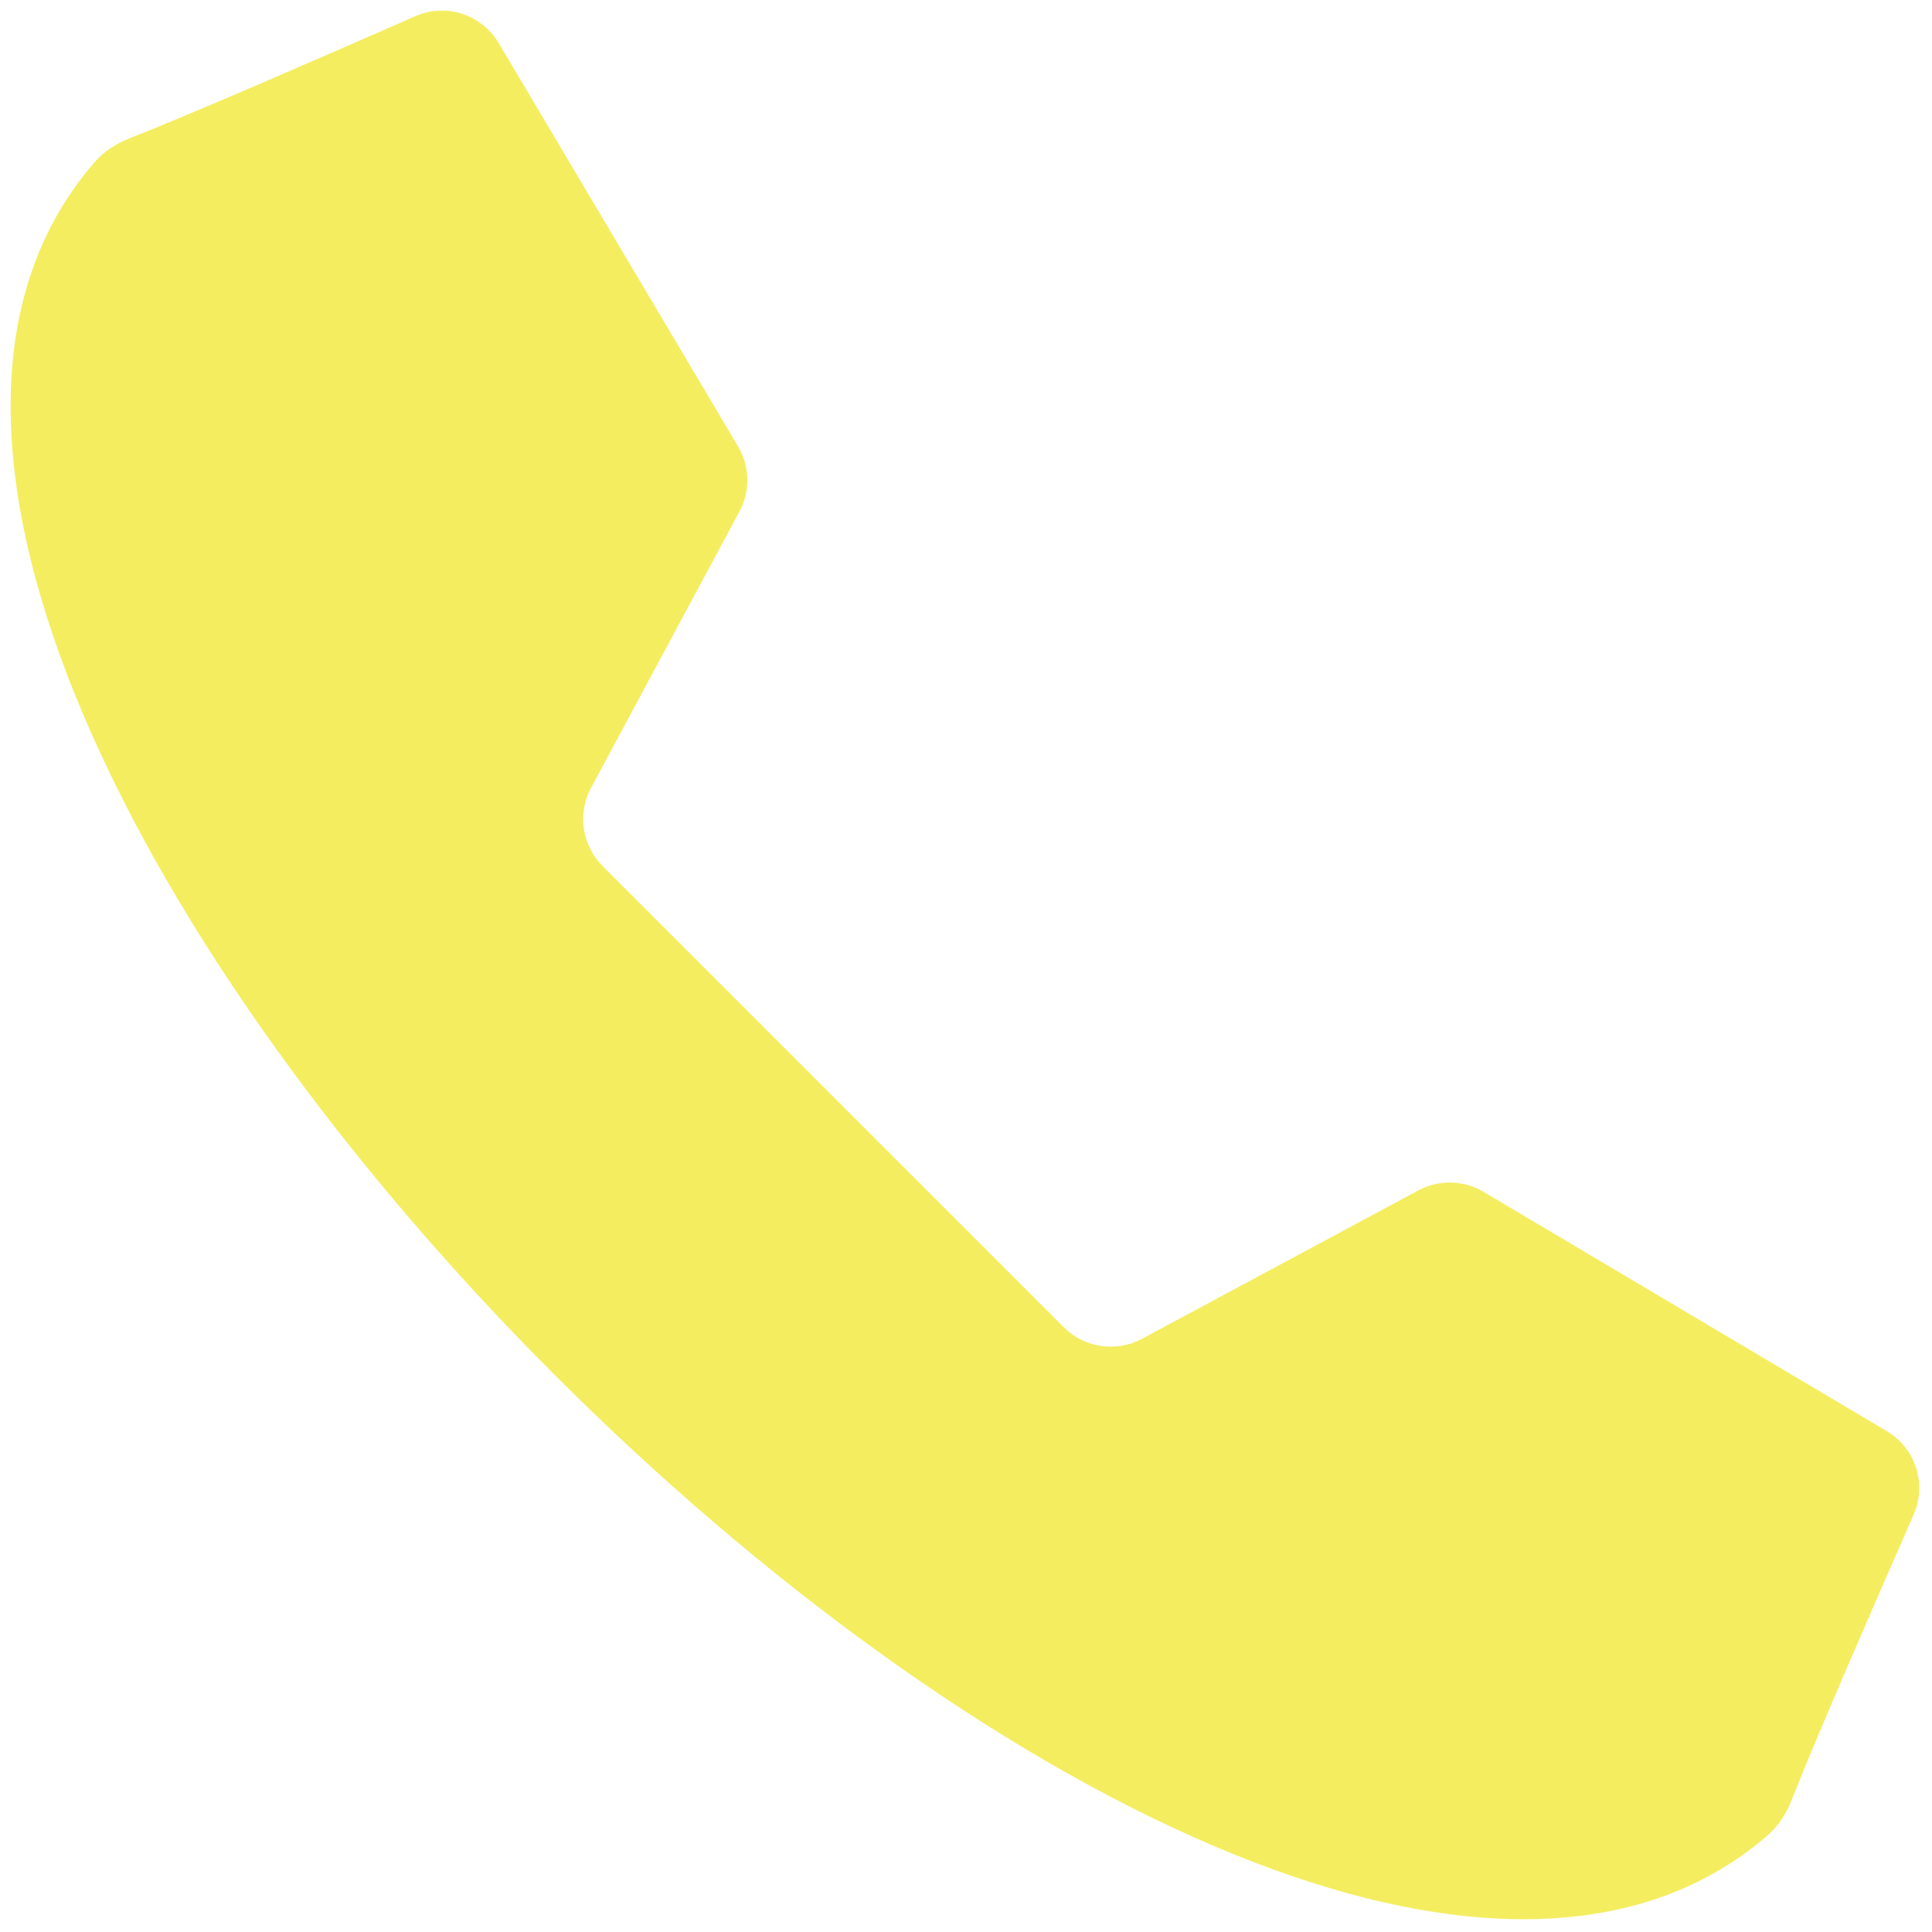
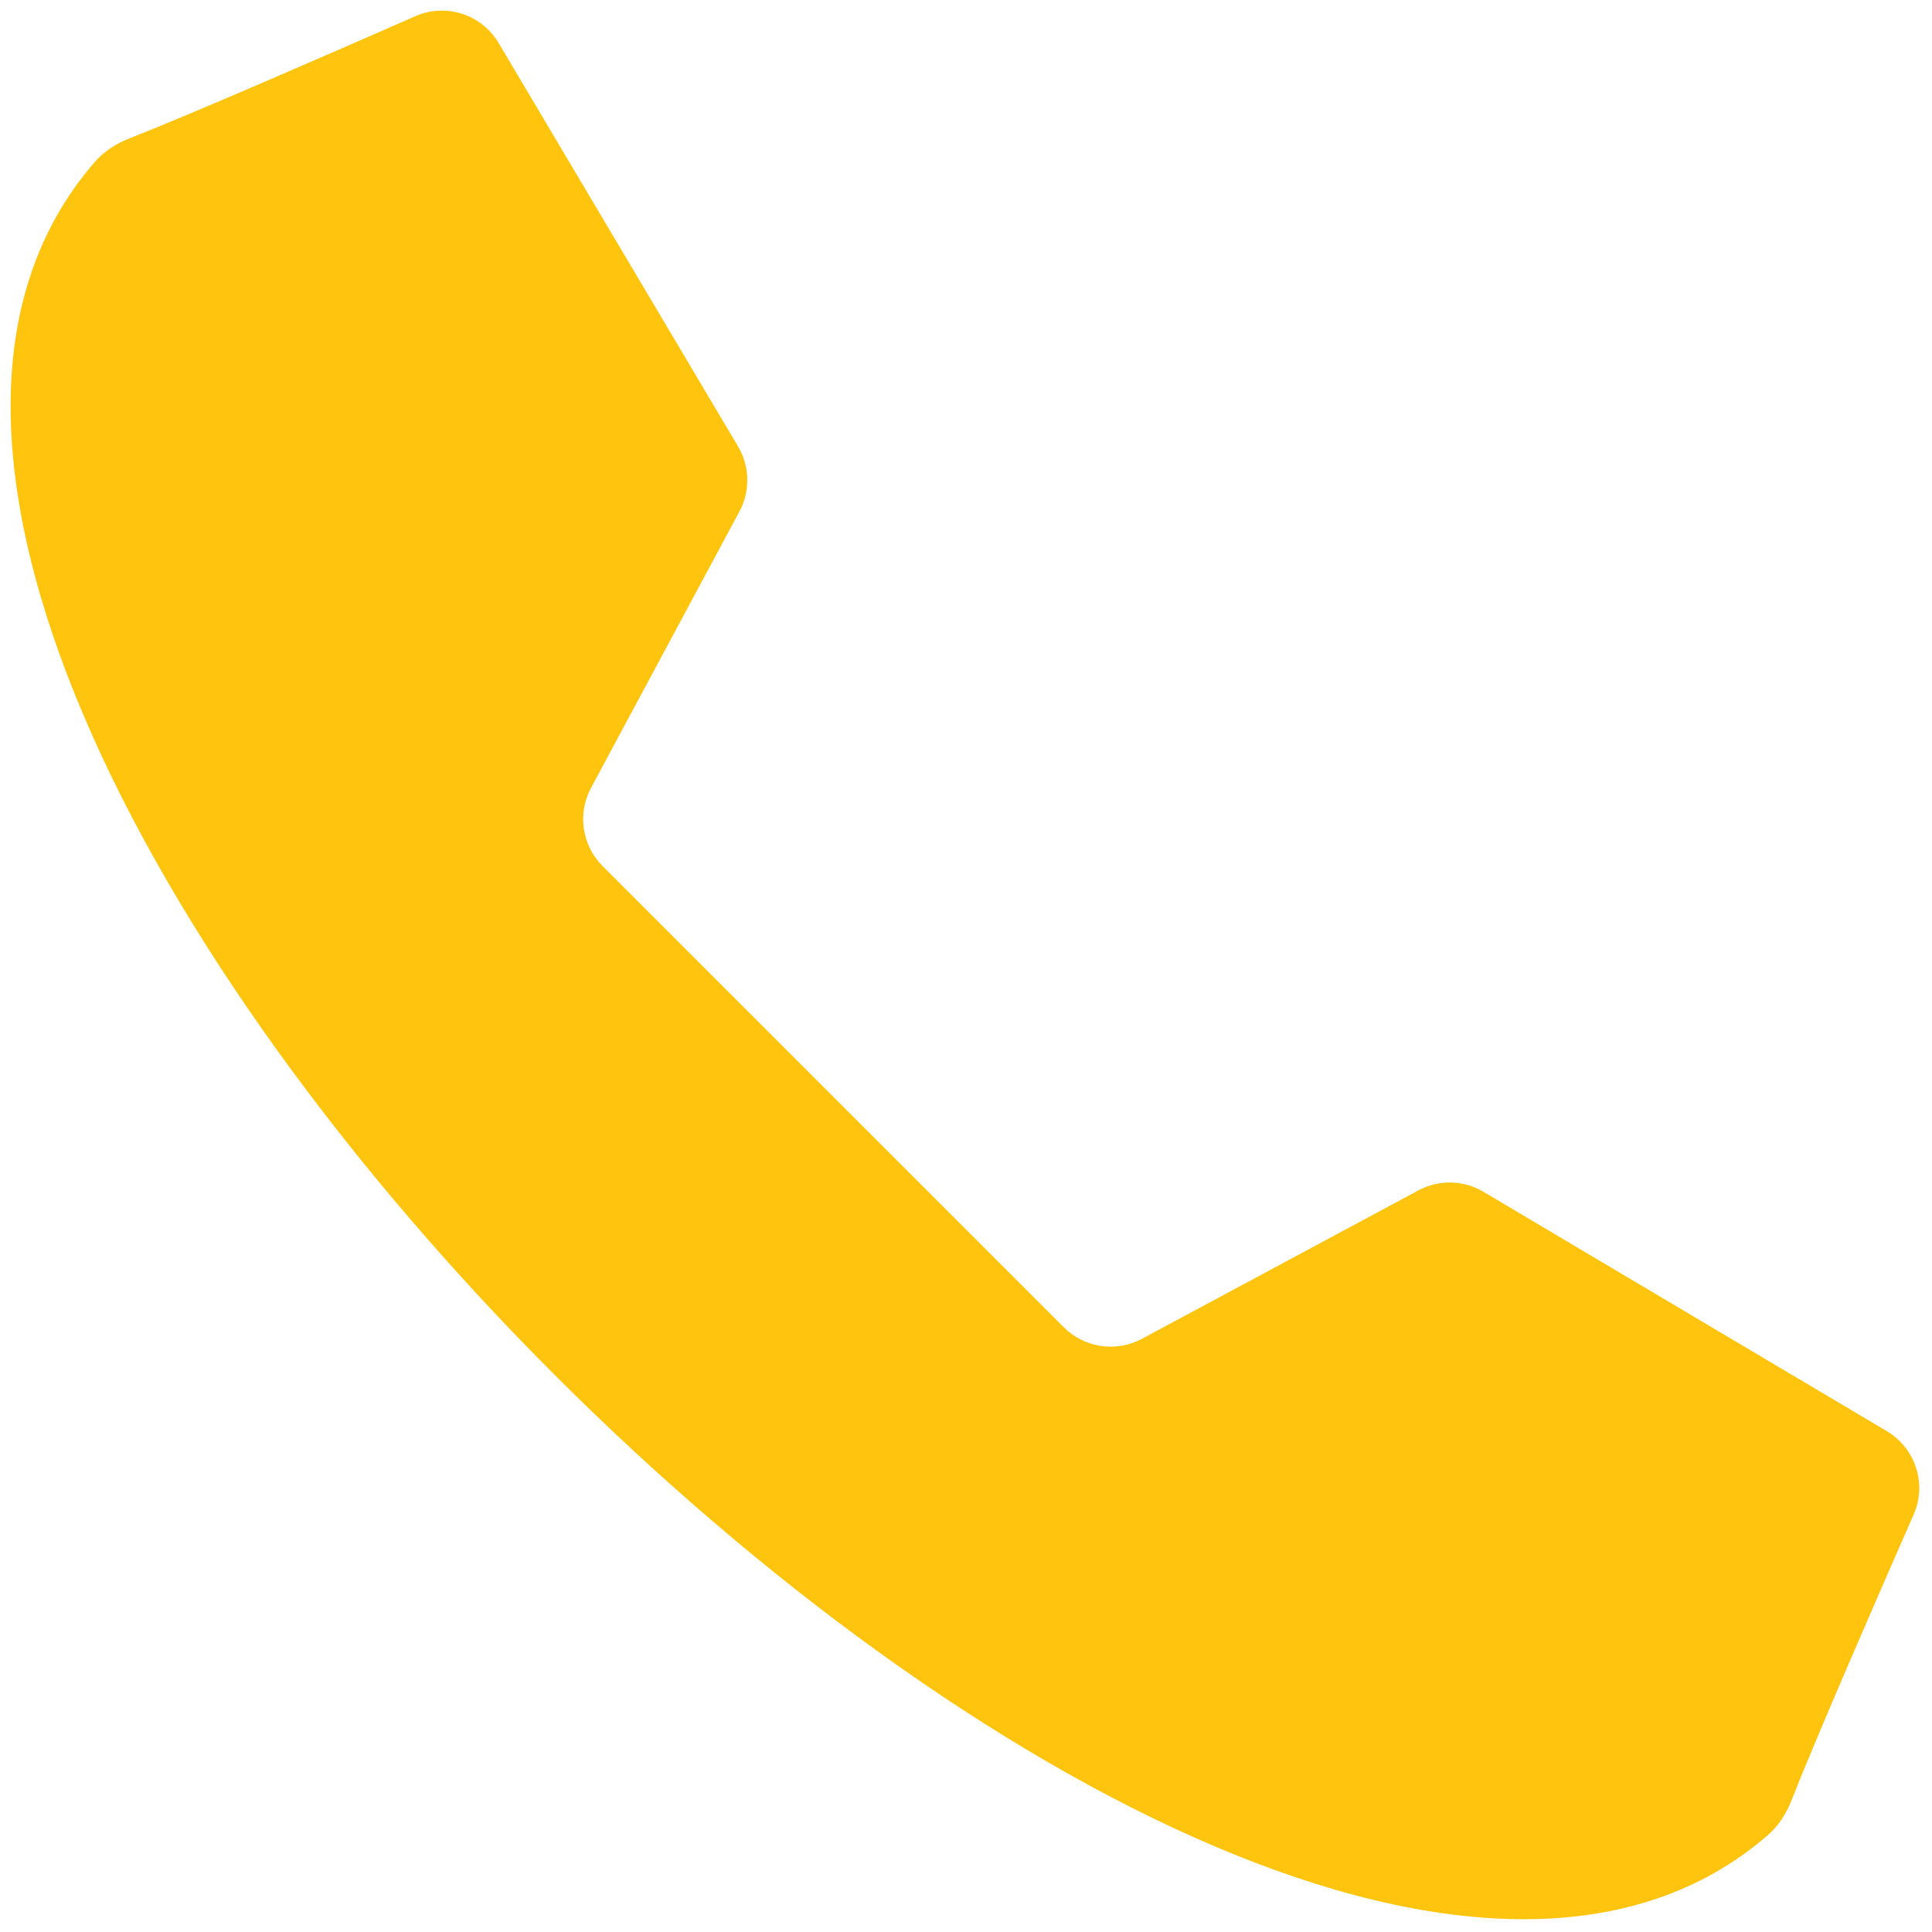
<svg xmlns="http://www.w3.org/2000/svg" version="1.1" width="256" height="256" viewBox="0 0 256 256" xml:space="preserve">
  <defs>
</defs>
  <g style="stroke: none; stroke-width: 0; stroke-dasharray: none; stroke-linecap: butt; stroke-linejoin: miter; stroke-miterlimit: 10; fill: none; fill-rule: nonzero; opacity: 1;" transform="translate(1.406593 1.406593) scale(2.81 2.81)">
-     <path d="M 38.789 51.211 l 10.876 10.876 c 0.974 0.974 2.471 1.194 3.684 0.543 l 13.034 -6.997 c 0.964 -0.518 2.129 -0.493 3.07 0.066 l 19.017 11.285 c 1.357 0.805 1.903 2.489 1.268 3.933 c -1.625 3.698 -4.583 10.476 -5.758 13.473 c -0.247 0.631 -0.615 1.209 -1.127 1.652 c -12.674 10.986 -37.89 -2.4 -57.191 -21.701 C 6.358 45.039 -7.028 19.823 3.958 7.149 c 0.444 -0.512 1.022 -0.88 1.652 -1.127 c 2.996 -1.175 9.775 -4.133 13.473 -5.758 c 1.444 -0.635 3.128 -0.089 3.933 1.268 l 11.285 19.017 c 0.558 0.941 0.583 2.106 0.066 3.07 L 27.37 36.651 c -0.651 1.213 -0.431 2.71 0.543 3.684 C 27.913 40.335 38.789 51.211 38.789 51.211 z" style="stroke: none; stroke-width: 1; stroke-dasharray: none; stroke-linecap: butt; stroke-linejoin: miter; stroke-miterlimit: 10; fill: #f4ed60; fill-rule: nonzero; opacity: 1;" transform=" matrix(1 0 0 1 0 0) " stroke-linecap="round" />
+     <path d="M 38.789 51.211 l 10.876 10.876 c 0.974 0.974 2.471 1.194 3.684 0.543 l 13.034 -6.997 c 0.964 -0.518 2.129 -0.493 3.07 0.066 l 19.017 11.285 c 1.357 0.805 1.903 2.489 1.268 3.933 c -1.625 3.698 -4.583 10.476 -5.758 13.473 c -0.247 0.631 -0.615 1.209 -1.127 1.652 c -12.674 10.986 -37.89 -2.4 -57.191 -21.701 C 6.358 45.039 -7.028 19.823 3.958 7.149 c 0.444 -0.512 1.022 -0.88 1.652 -1.127 c 2.996 -1.175 9.775 -4.133 13.473 -5.758 c 1.444 -0.635 3.128 -0.089 3.933 1.268 l 11.285 19.017 c 0.558 0.941 0.583 2.106 0.066 3.07 L 27.37 36.651 c -0.651 1.213 -0.431 2.71 0.543 3.684 C 27.913 40.335 38.789 51.211 38.789 51.211 z" style="stroke: none; stroke-width: 1; stroke-dasharray: none; stroke-linecap: butt; stroke-linejoin: miter; stroke-miterlimit: 10; fill: #ffc40e; fill-rule: nonzero; opacity: 1;" transform=" matrix(1 0 0 1 0 0) " stroke-linecap="round" />
  </g>
</svg>
